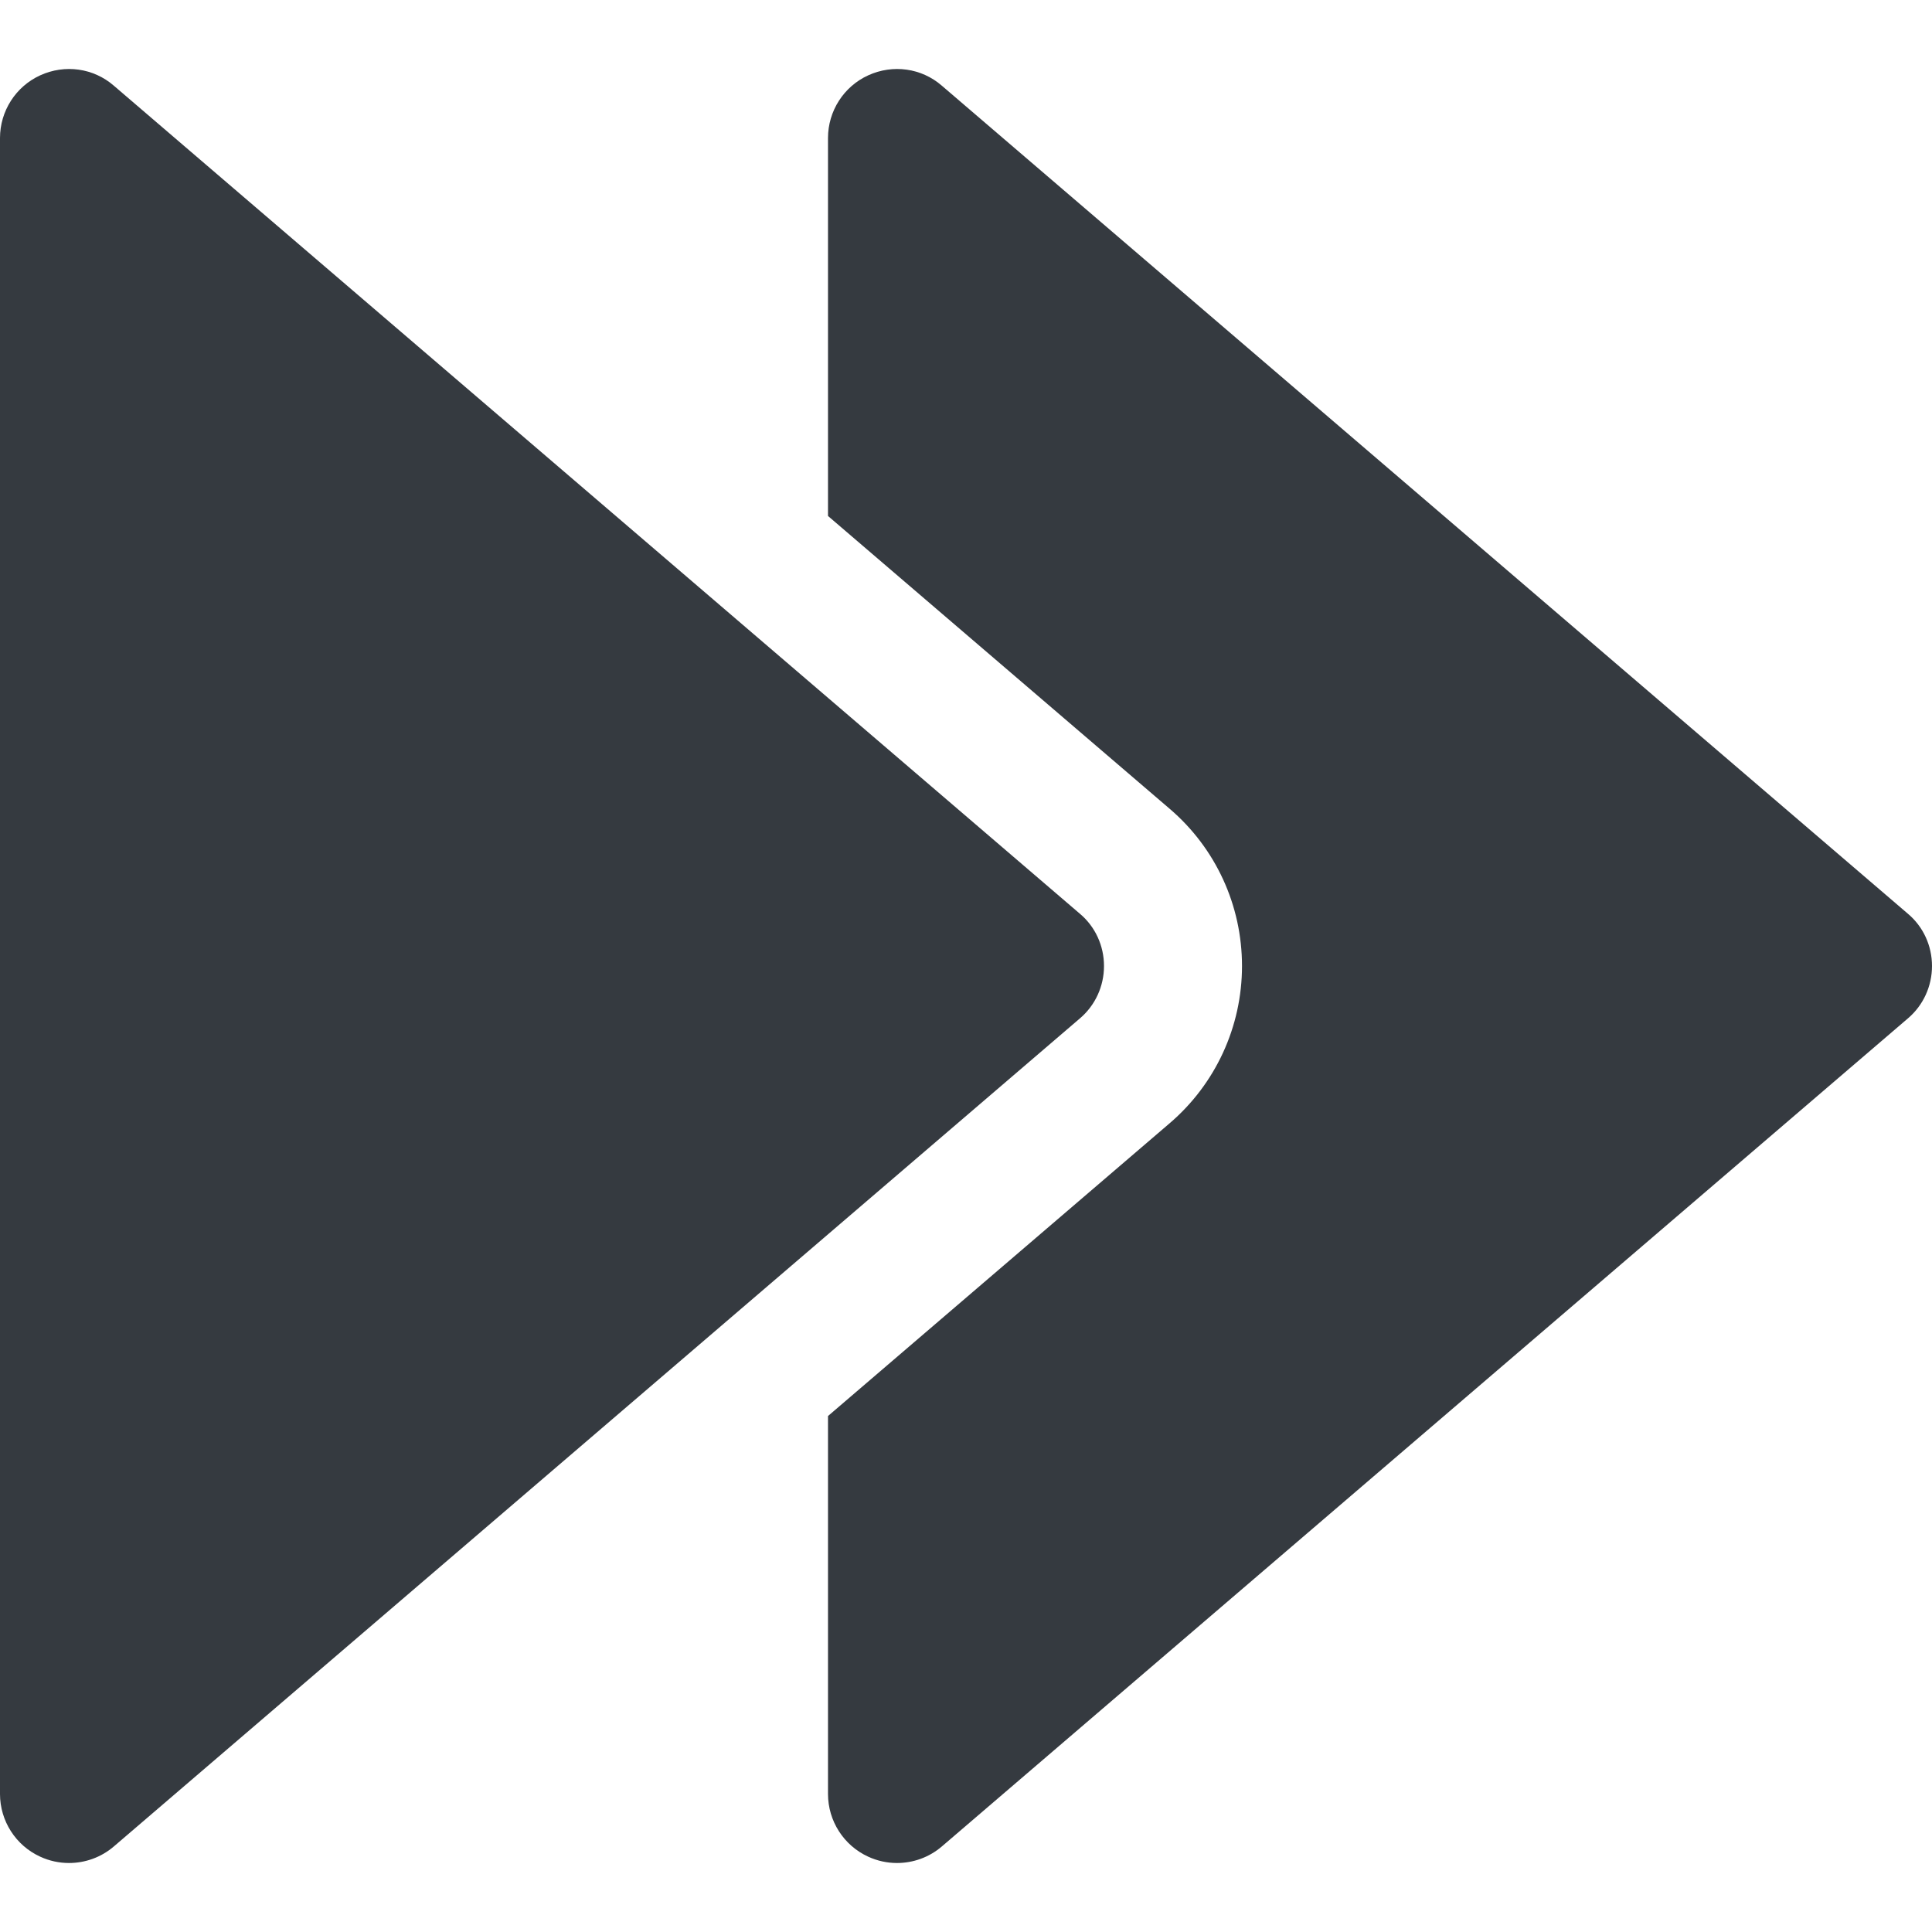
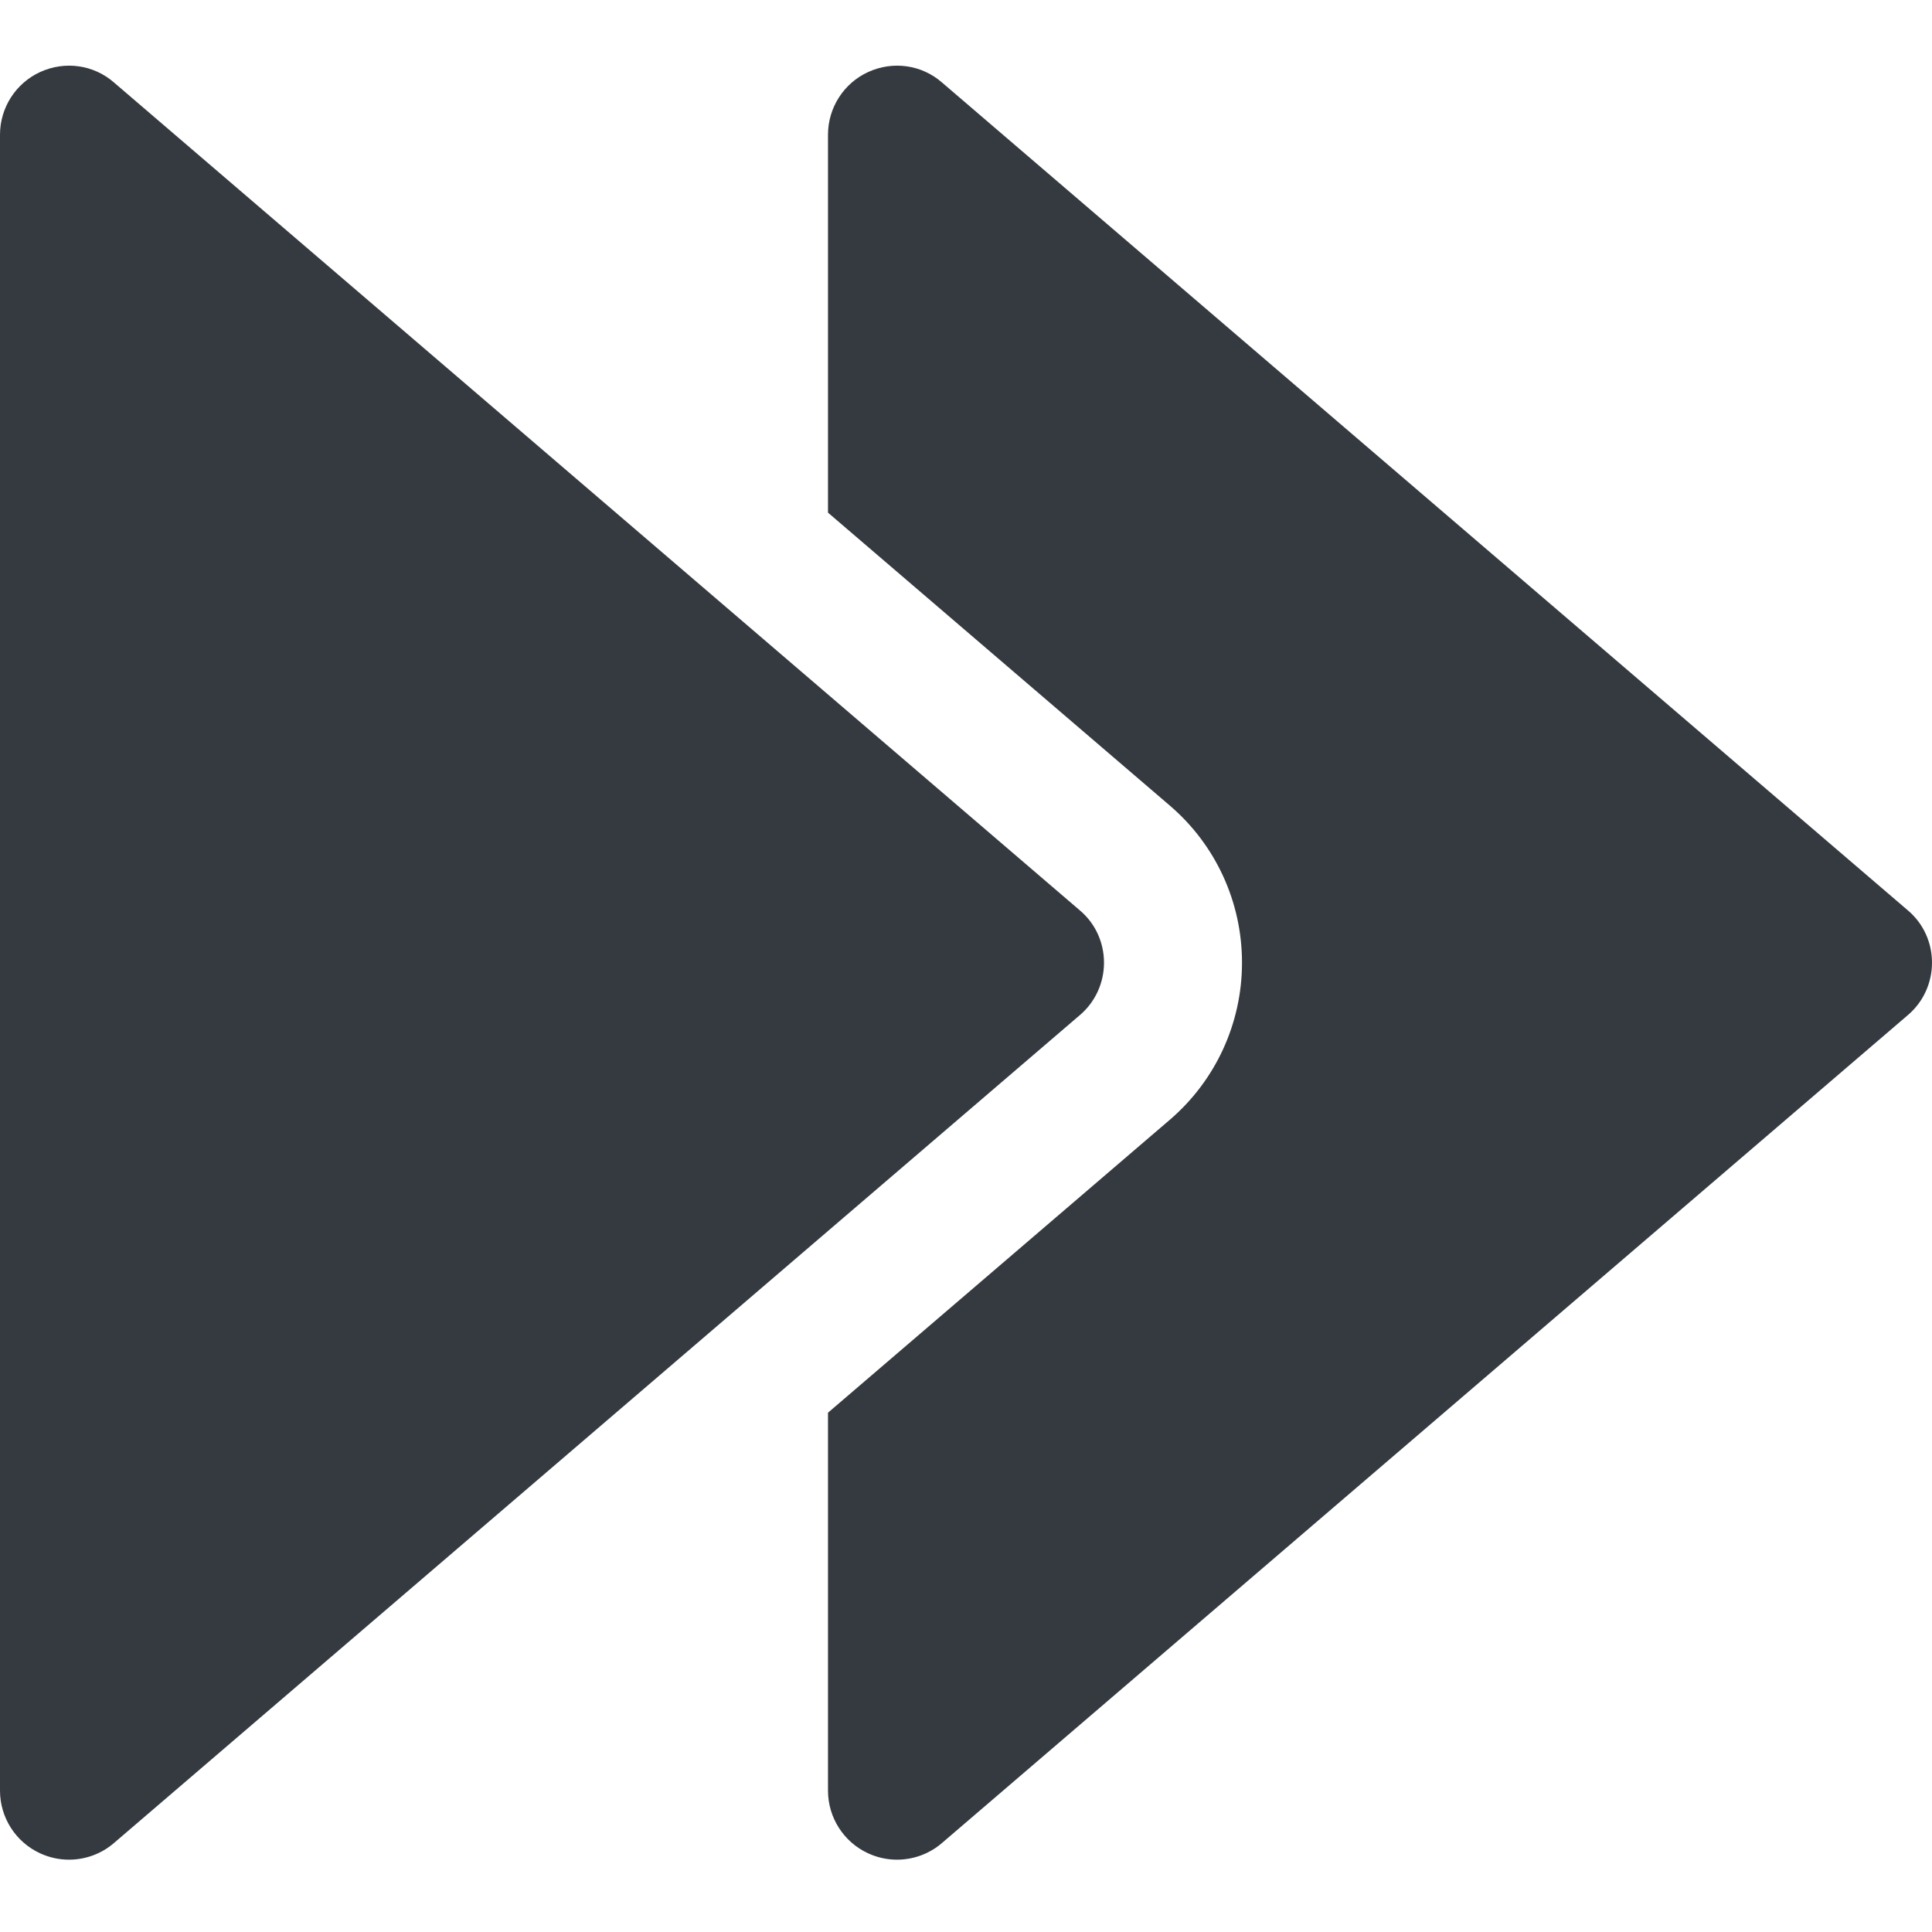
- <svg xmlns="http://www.w3.org/2000/svg" version="1.1" id="Capa_1" x="0px" y="0px" viewBox="0 0 448 448" style="enable-background:new 0 0 448 448;" xml:space="preserve">
+ <svg xmlns="http://www.w3.org/2000/svg" version="1.1" id="Capa_1" x="0px" y="0px" viewBox="0 0 16 16" xml:space="preserve" width="16" height="16">
  <defs id="defs47" />
-   <g id="g6" style="fill:#353a40">
+   <g id="g6" style="fill:#353a40" transform="matrix(0.03571429,0,0,0.03571429,0,-0.02760899)">
    <g id="g4" style="fill:#353a40">
-       <path d="M250.4,211.873l-224-192c-4.704-4.096-11.36-5.024-17.088-2.4C3.648,20.065,0,25.761,0,32.001v384    c0,6.24,3.648,11.936,9.312,14.528c2.144,0.992,4.416,1.472,6.688,1.472c3.744,0,7.456-1.312,10.4-3.84l224-192    c3.584-3.04,5.6-7.488,5.6-12.16S253.984,214.881,250.4,211.873z" id="path2" style="fill:#353a40" />
+       <path d="m 250.4,211.873 -224,-192 C 21.696,15.777 15.04,14.849 9.312,17.473 3.648,20.065 0,25.761 0,32.001 l 0,384 c 0,6.24 3.648,11.936 9.312,14.528 2.144,0.992 4.416,1.472 6.688,1.472 3.744,0 7.456,-1.312 10.4,-3.84 l 224,-192 c 3.584,-3.04 5.6,-7.488 5.6,-12.16 0,-4.672 -2.016,-9.12 -5.6,-12.128 z" id="path2" style="fill:#353a40" />
    </g>
  </g>
-   <g id="g12" style="fill:#353a40">
+   <g id="g12" style="fill:#353a40" transform="matrix(0.03571429,0,0,0.03571429,0,-0.02760899)">
    <g id="g10" style="fill:#353a40">
-       <path d="M442.4,211.873l-224-192c-4.704-4.096-11.36-5.024-17.088-2.4C195.648,20.065,192,25.761,192,32.001v87.648l79.2,67.872    c10.688,9.12,16.8,22.4,16.8,36.48s-6.144,27.392-16.832,36.512L192,328.353v87.648c0,6.24,3.648,11.936,9.312,14.528    c2.144,0.992,4.416,1.472,6.688,1.472c3.744,0,7.456-1.312,10.4-3.84l224-192c3.584-3.04,5.6-7.488,5.6-12.16    S445.984,214.881,442.4,211.873z" id="path8" style="fill:#353a40" />
+       <path d="m 442.4,211.873 -224,-192 c -4.704,-4.096 -11.36,-5.024 -17.088,-2.4 C 195.648,20.065 192,25.761 192,32.001 l 0,87.648 79.2,67.872 c 10.688,9.12 16.8,22.4 16.8,36.48 0,14.08 -6.144,27.392 -16.832,36.512 l -79.168,67.84 0,87.648 c 0,6.24 3.648,11.936 9.312,14.528 2.144,0.992 4.416,1.472 6.688,1.472 3.744,0 7.456,-1.312 10.4,-3.84 l 224,-192 c 3.584,-3.04 5.6,-7.488 5.6,-12.16 0,-4.672 -2.016,-9.12 -5.6,-12.128 z" id="path8" style="fill:#353a40" />
    </g>
  </g>
-   <g id="g14">
- </g>
-   <g id="g16">
- </g>
-   <g id="g18">
- </g>
-   <g id="g20">
- </g>
-   <g id="g22">
- </g>
-   <g id="g24">
- </g>
-   <g id="g26">
- </g>
-   <g id="g28">
- </g>
-   <g id="g30">
- </g>
-   <g id="g32">
- </g>
-   <g id="g34">
- </g>
-   <g id="g36">
- </g>
-   <g id="g38">
- </g>
-   <g id="g40">
- </g>
-   <g id="g42">
- </g>
+   <g id="g14" transform="matrix(0.03571429,0,0,0.03571429,0,-0.02760899)" />
+   <g id="g16" transform="matrix(0.03571429,0,0,0.03571429,0,-0.02760899)" />
+   <g id="g18" transform="matrix(0.03571429,0,0,0.03571429,0,-0.02760899)" />
+   <g id="g20" transform="matrix(0.03571429,0,0,0.03571429,0,-0.02760899)" />
+   <g id="g22" transform="matrix(0.03571429,0,0,0.03571429,0,-0.02760899)" />
+   <g id="g24" transform="matrix(0.03571429,0,0,0.03571429,0,-0.02760899)" />
+   <g id="g26" transform="matrix(0.03571429,0,0,0.03571429,0,-0.02760899)" />
+   <g id="g28" transform="matrix(0.03571429,0,0,0.03571429,0,-0.02760899)" />
+   <g id="g30" transform="matrix(0.03571429,0,0,0.03571429,0,-0.02760899)" />
+   <g id="g32" transform="matrix(0.03571429,0,0,0.03571429,0,-0.02760899)" />
+   <g id="g34" transform="matrix(0.03571429,0,0,0.03571429,0,-0.02760899)" />
+   <g id="g36" transform="matrix(0.03571429,0,0,0.03571429,0,-0.02760899)" />
+   <g id="g38" transform="matrix(0.03571429,0,0,0.03571429,0,-0.02760899)" />
+   <g id="g40" transform="matrix(0.03571429,0,0,0.03571429,0,-0.02760899)" />
+   <g id="g42" transform="matrix(0.03571429,0,0,0.03571429,0,-0.02760899)" />
</svg>
